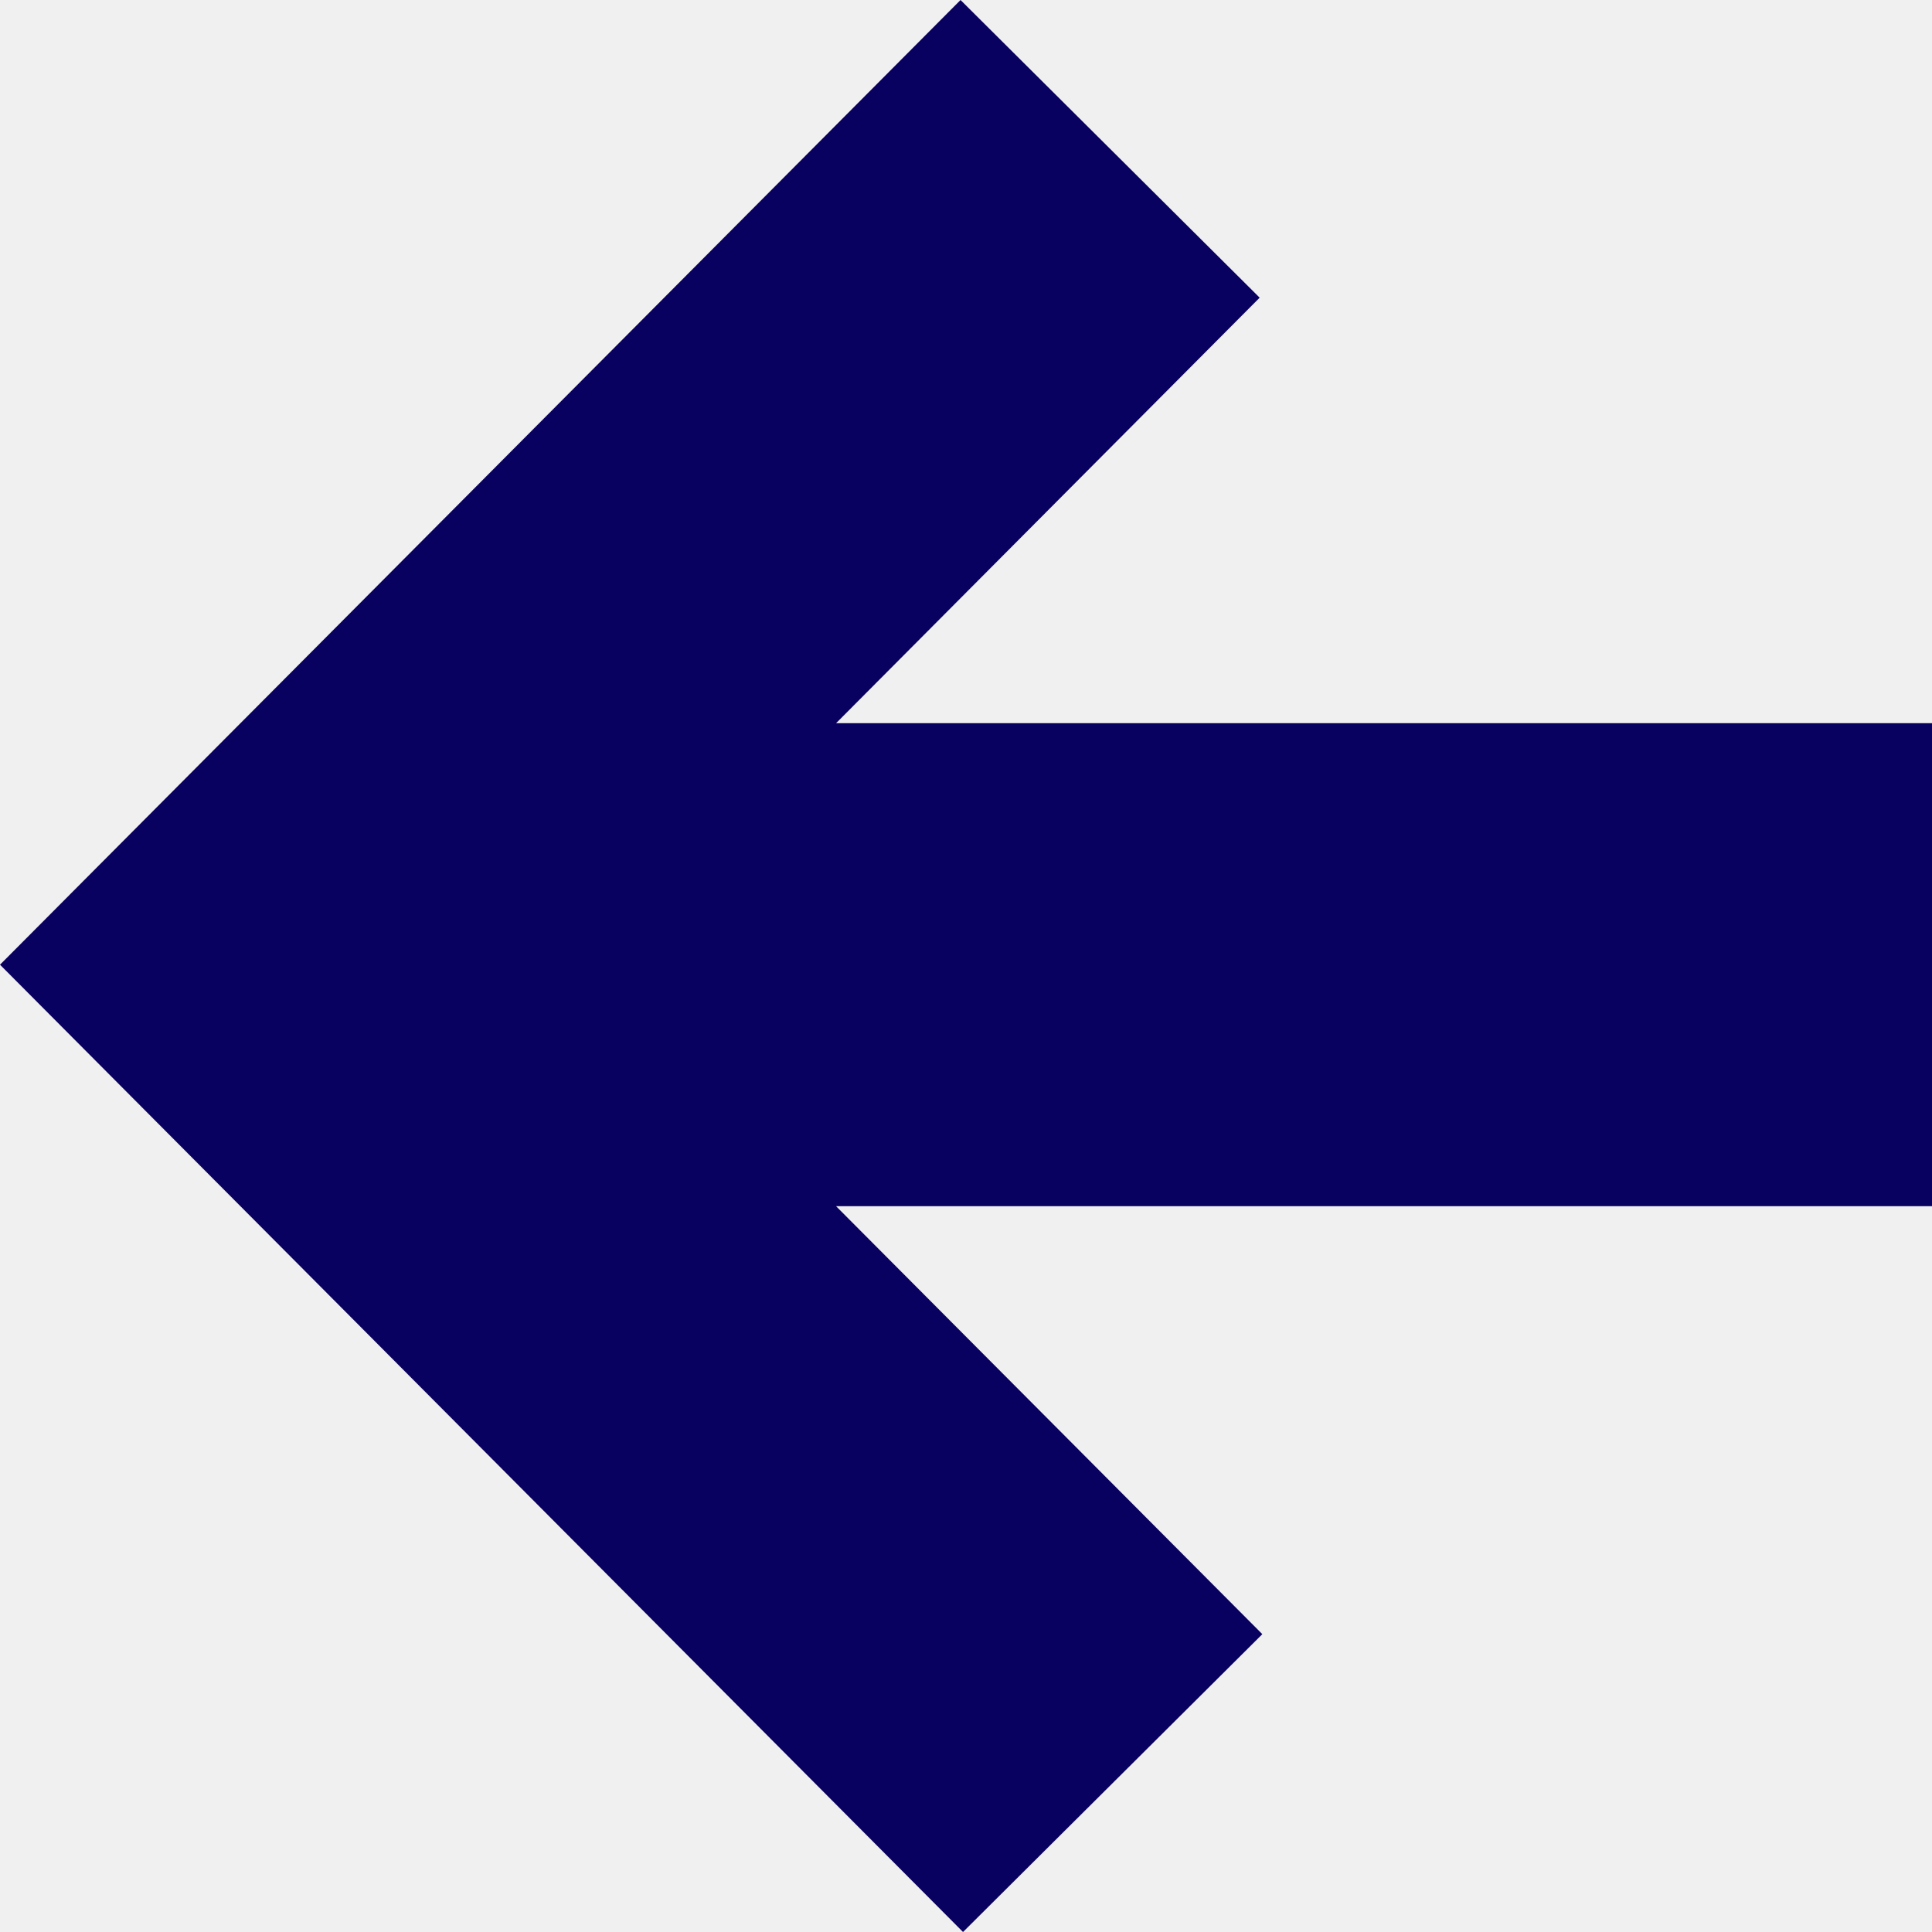
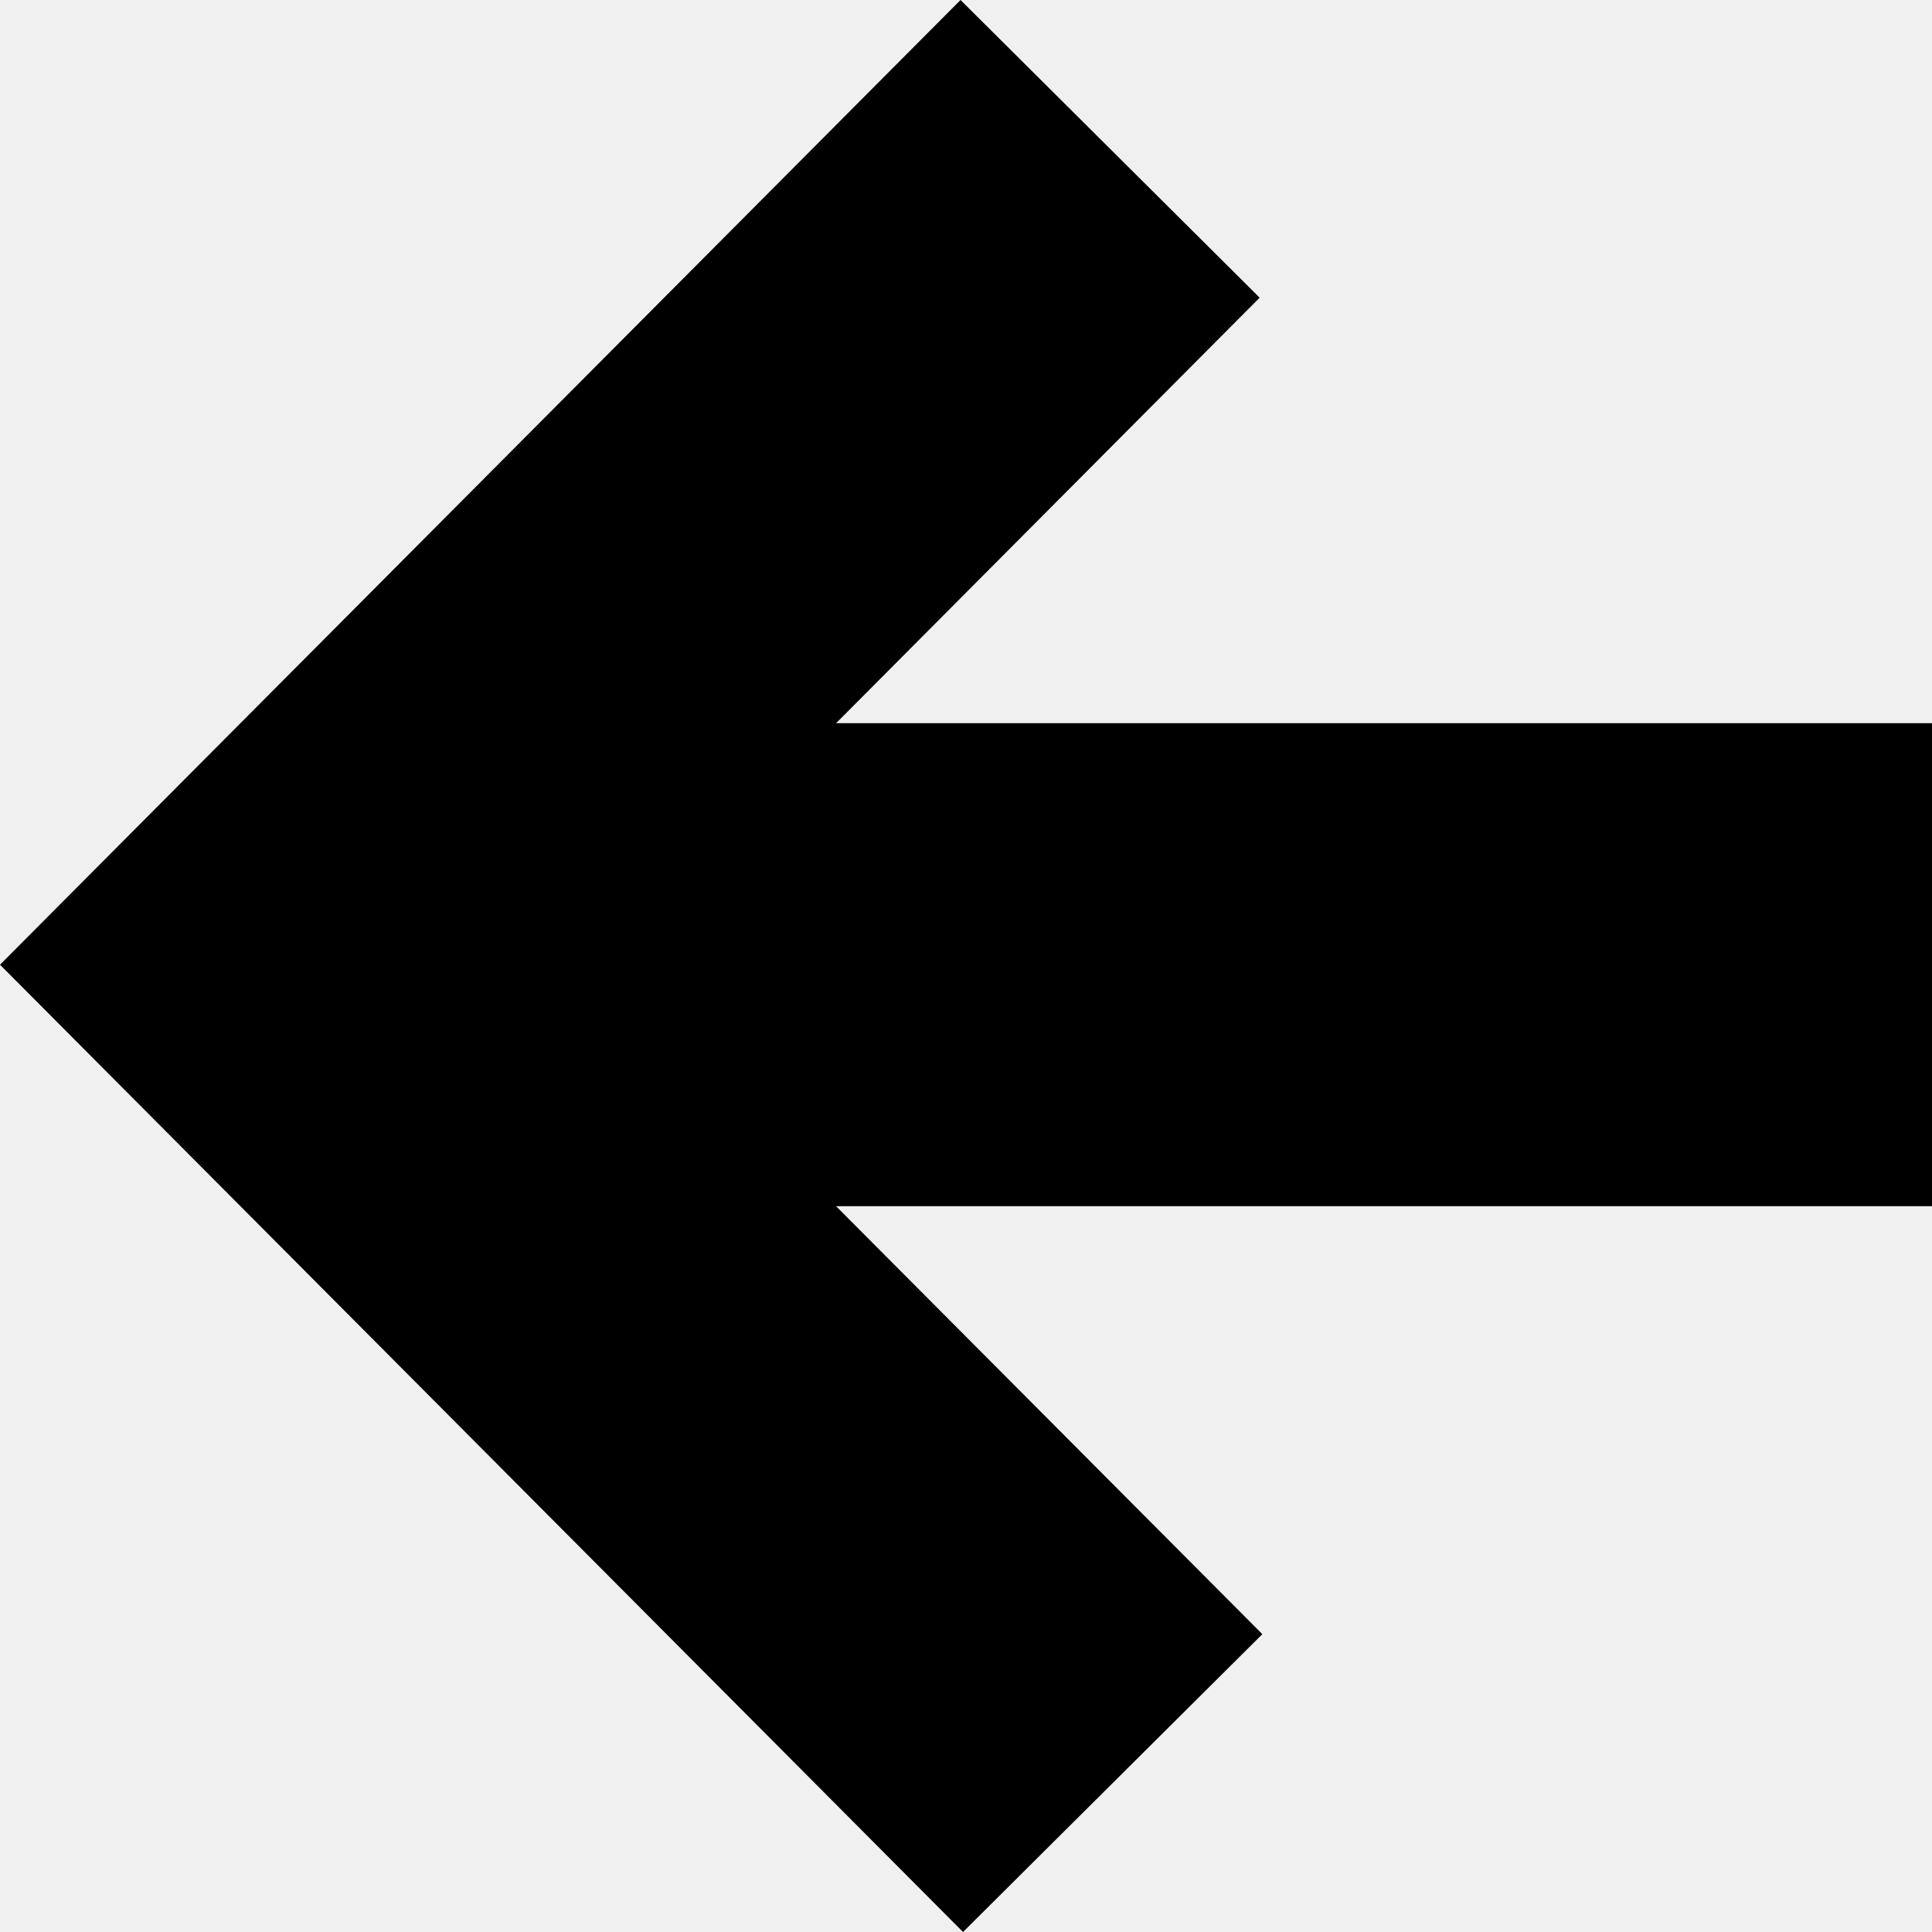
- <svg xmlns="http://www.w3.org/2000/svg" width="100" height="100" viewBox="0 0 100 100" fill="none">
-   <g clip-path="url(#clip0)">
-     <path d="M49.717 0L65.2 15.408L43.275 37.433H100V62.433H43.275L65.338 84.584L49.846 100L0 49.933L49.717 0Z" fill="#09015F" />
-   </g>
-   <defs>
-     <clipPath id="clip0">
-       <rect width="100" height="100" fill="white" />
-     </clipPath>
-   </defs>
+ <svg xmlns="http://www.w3.org/2000/svg" width="100" height="100" viewBox="0 0 100 100">
+   <path id="iconmonstr-arrow-19" d="M49.717.016,65.2,15.424,43.275,37.449H100v25H43.275L65.338,84.6,49.846,100.016,0,49.949Z" transform="translate(0 -0.016)" />
</svg>
